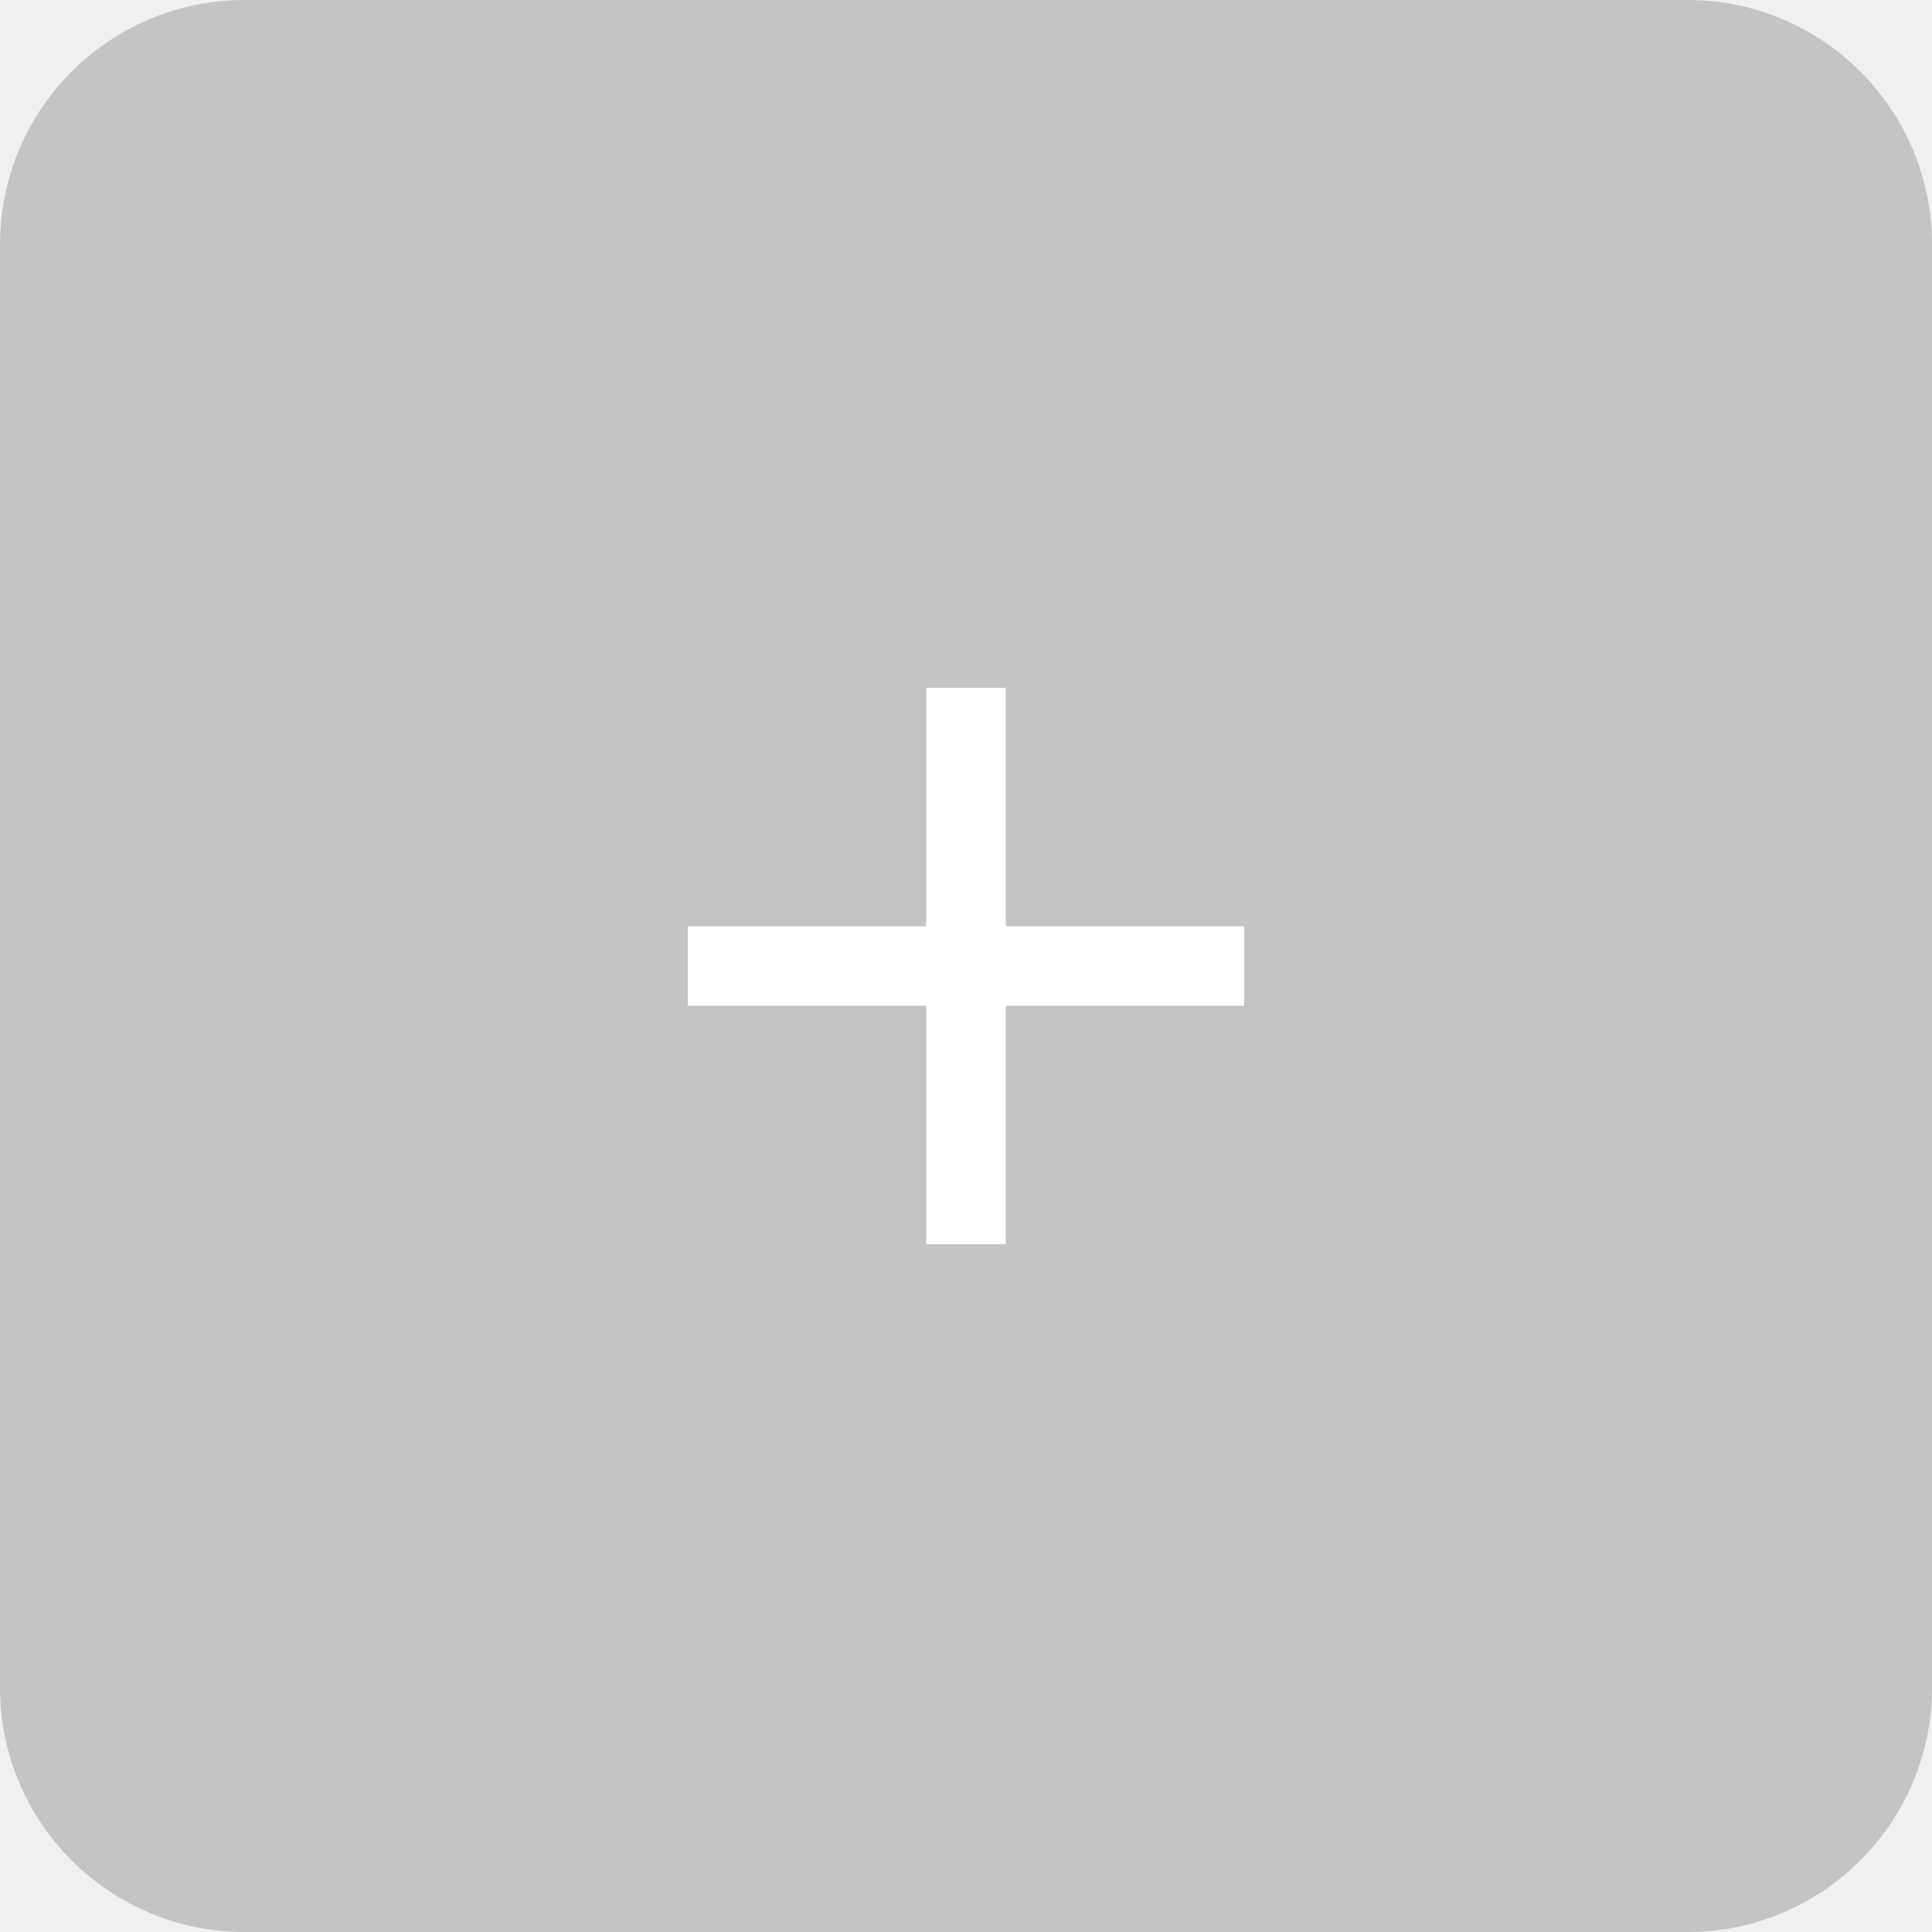
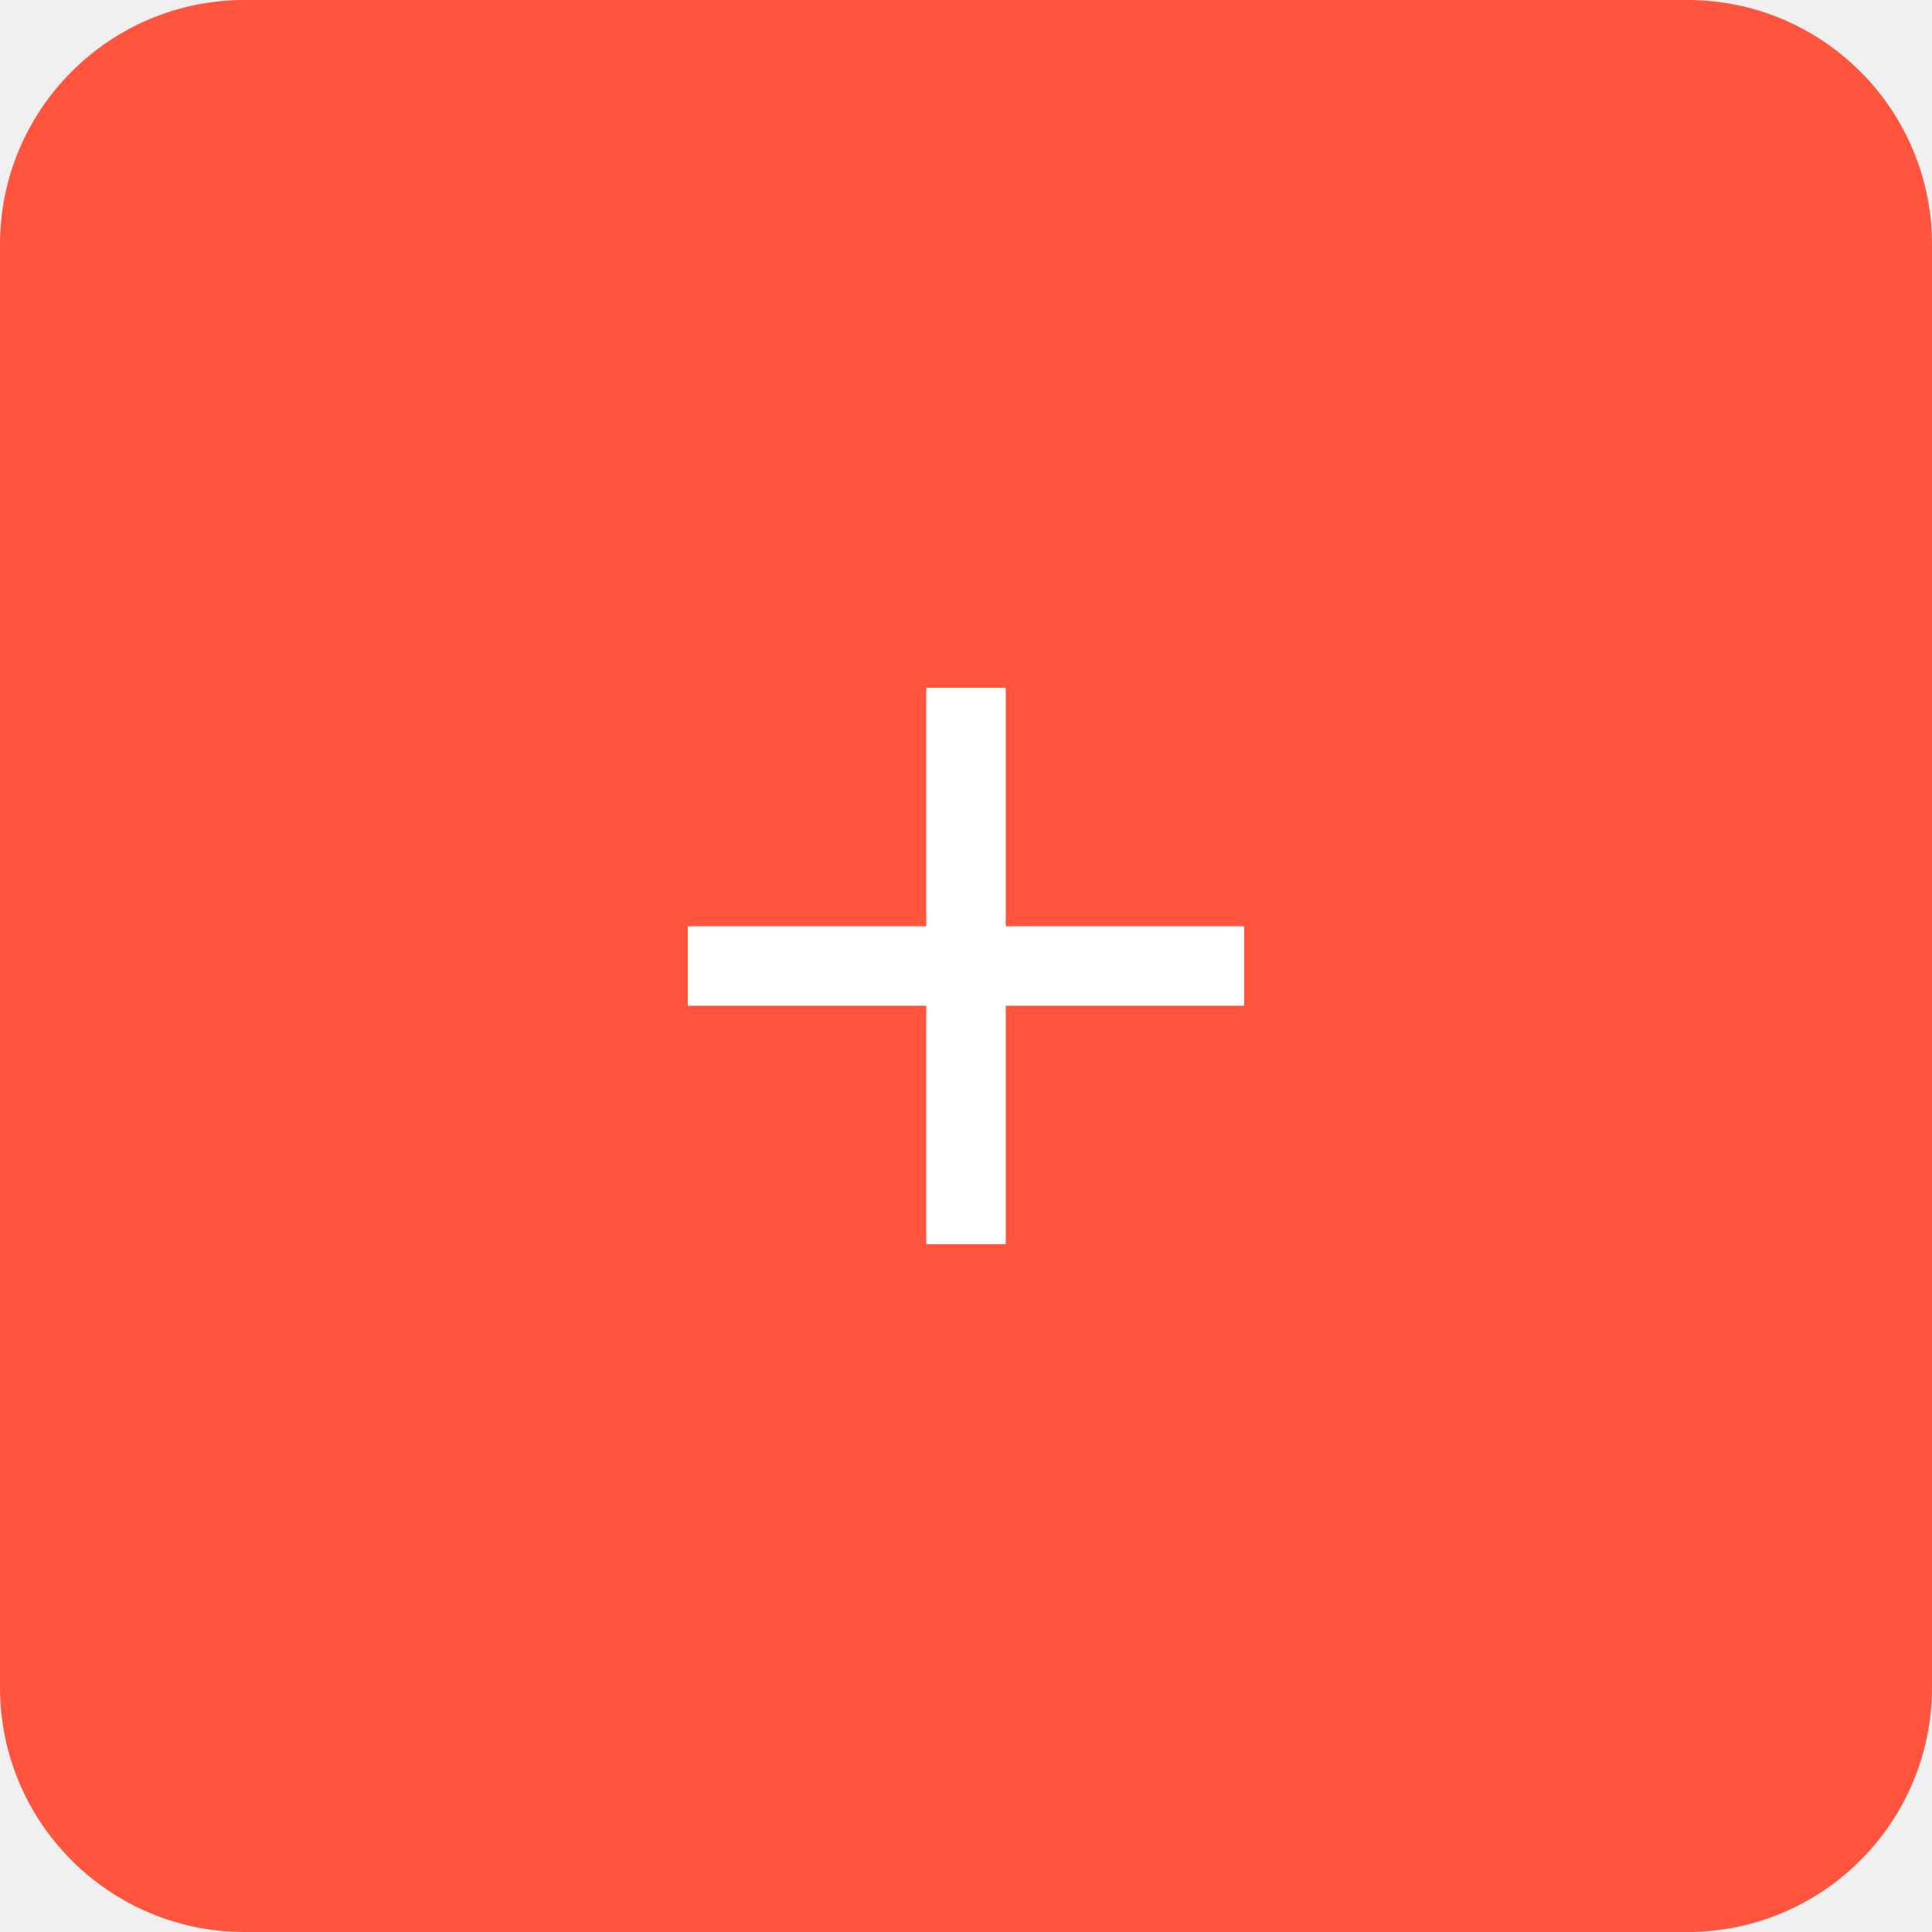
<svg xmlns="http://www.w3.org/2000/svg" width="158" height="158" viewBox="0 0 158 158" fill="none">
-   <rect width="158" height="158" rx="20" fill="#C4C4C4" />
+   <rect width="158" height="158" rx="20" fill="#FF553E" />
  <path d="M75.75 82.25H56.25V75.75H75.75V56.25H82.25V75.75H101.75V82.25H82.25V101.75H75.75V82.25Z" fill="white" />
</svg>
